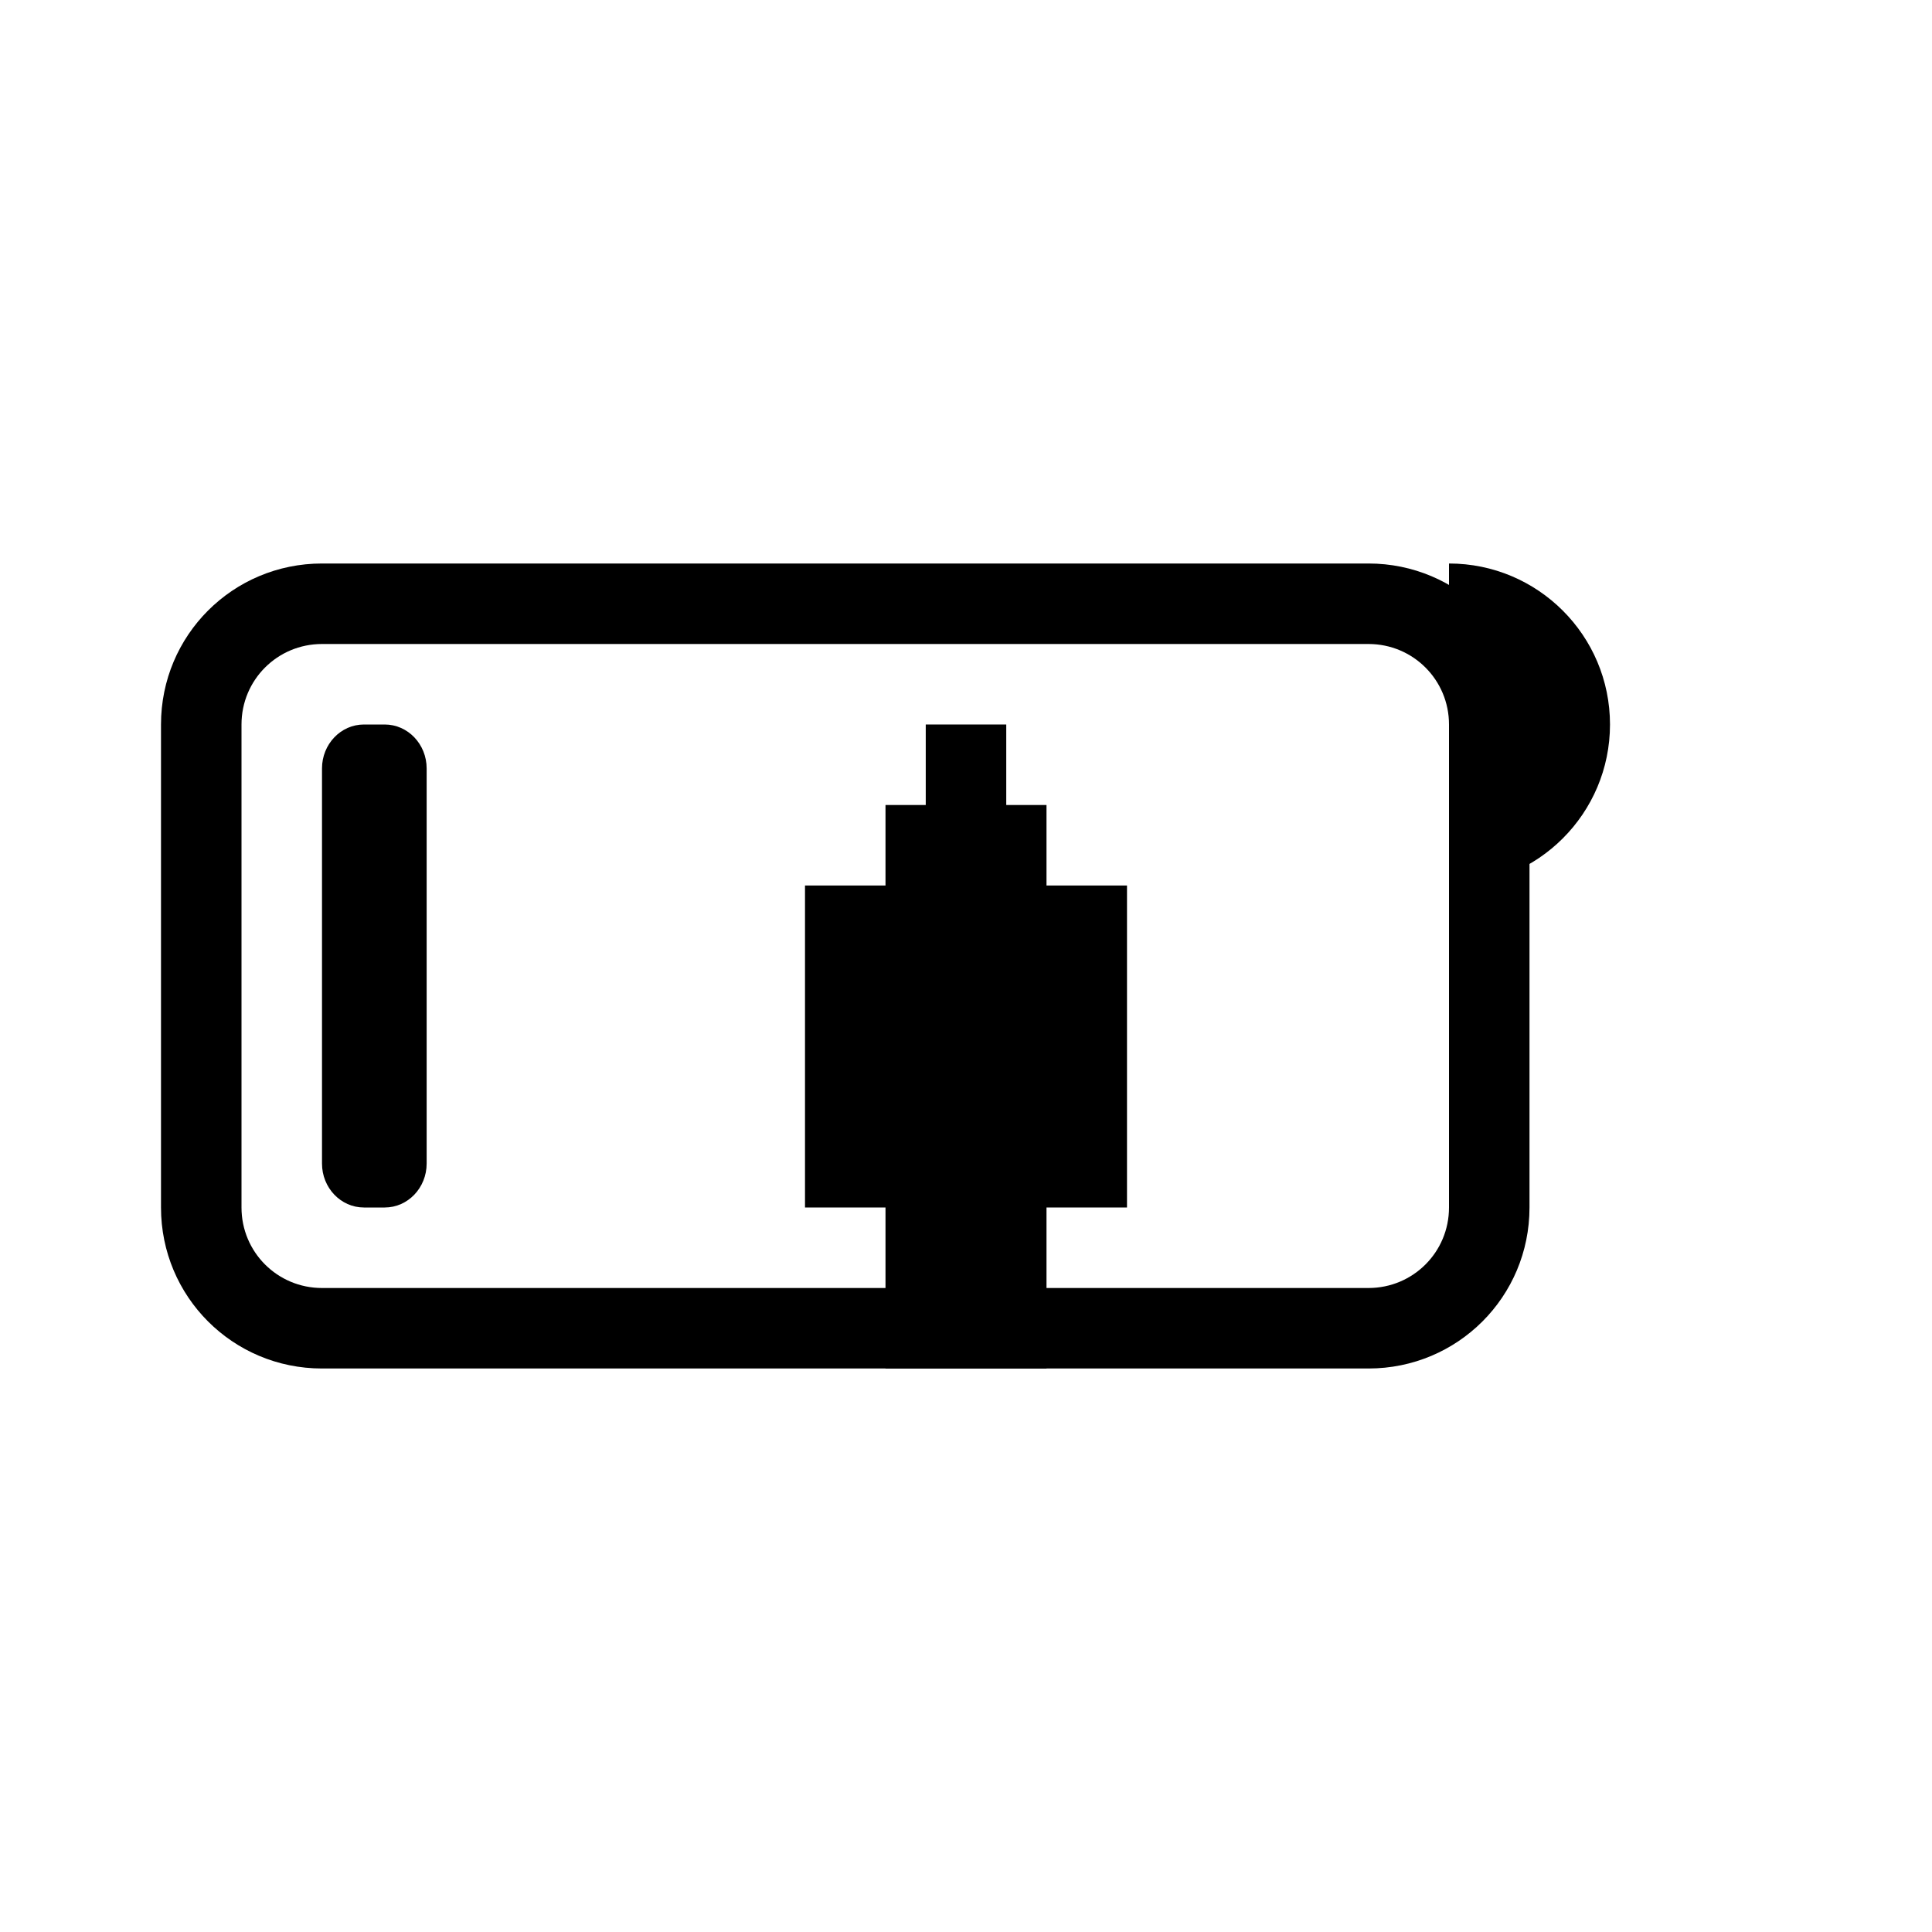
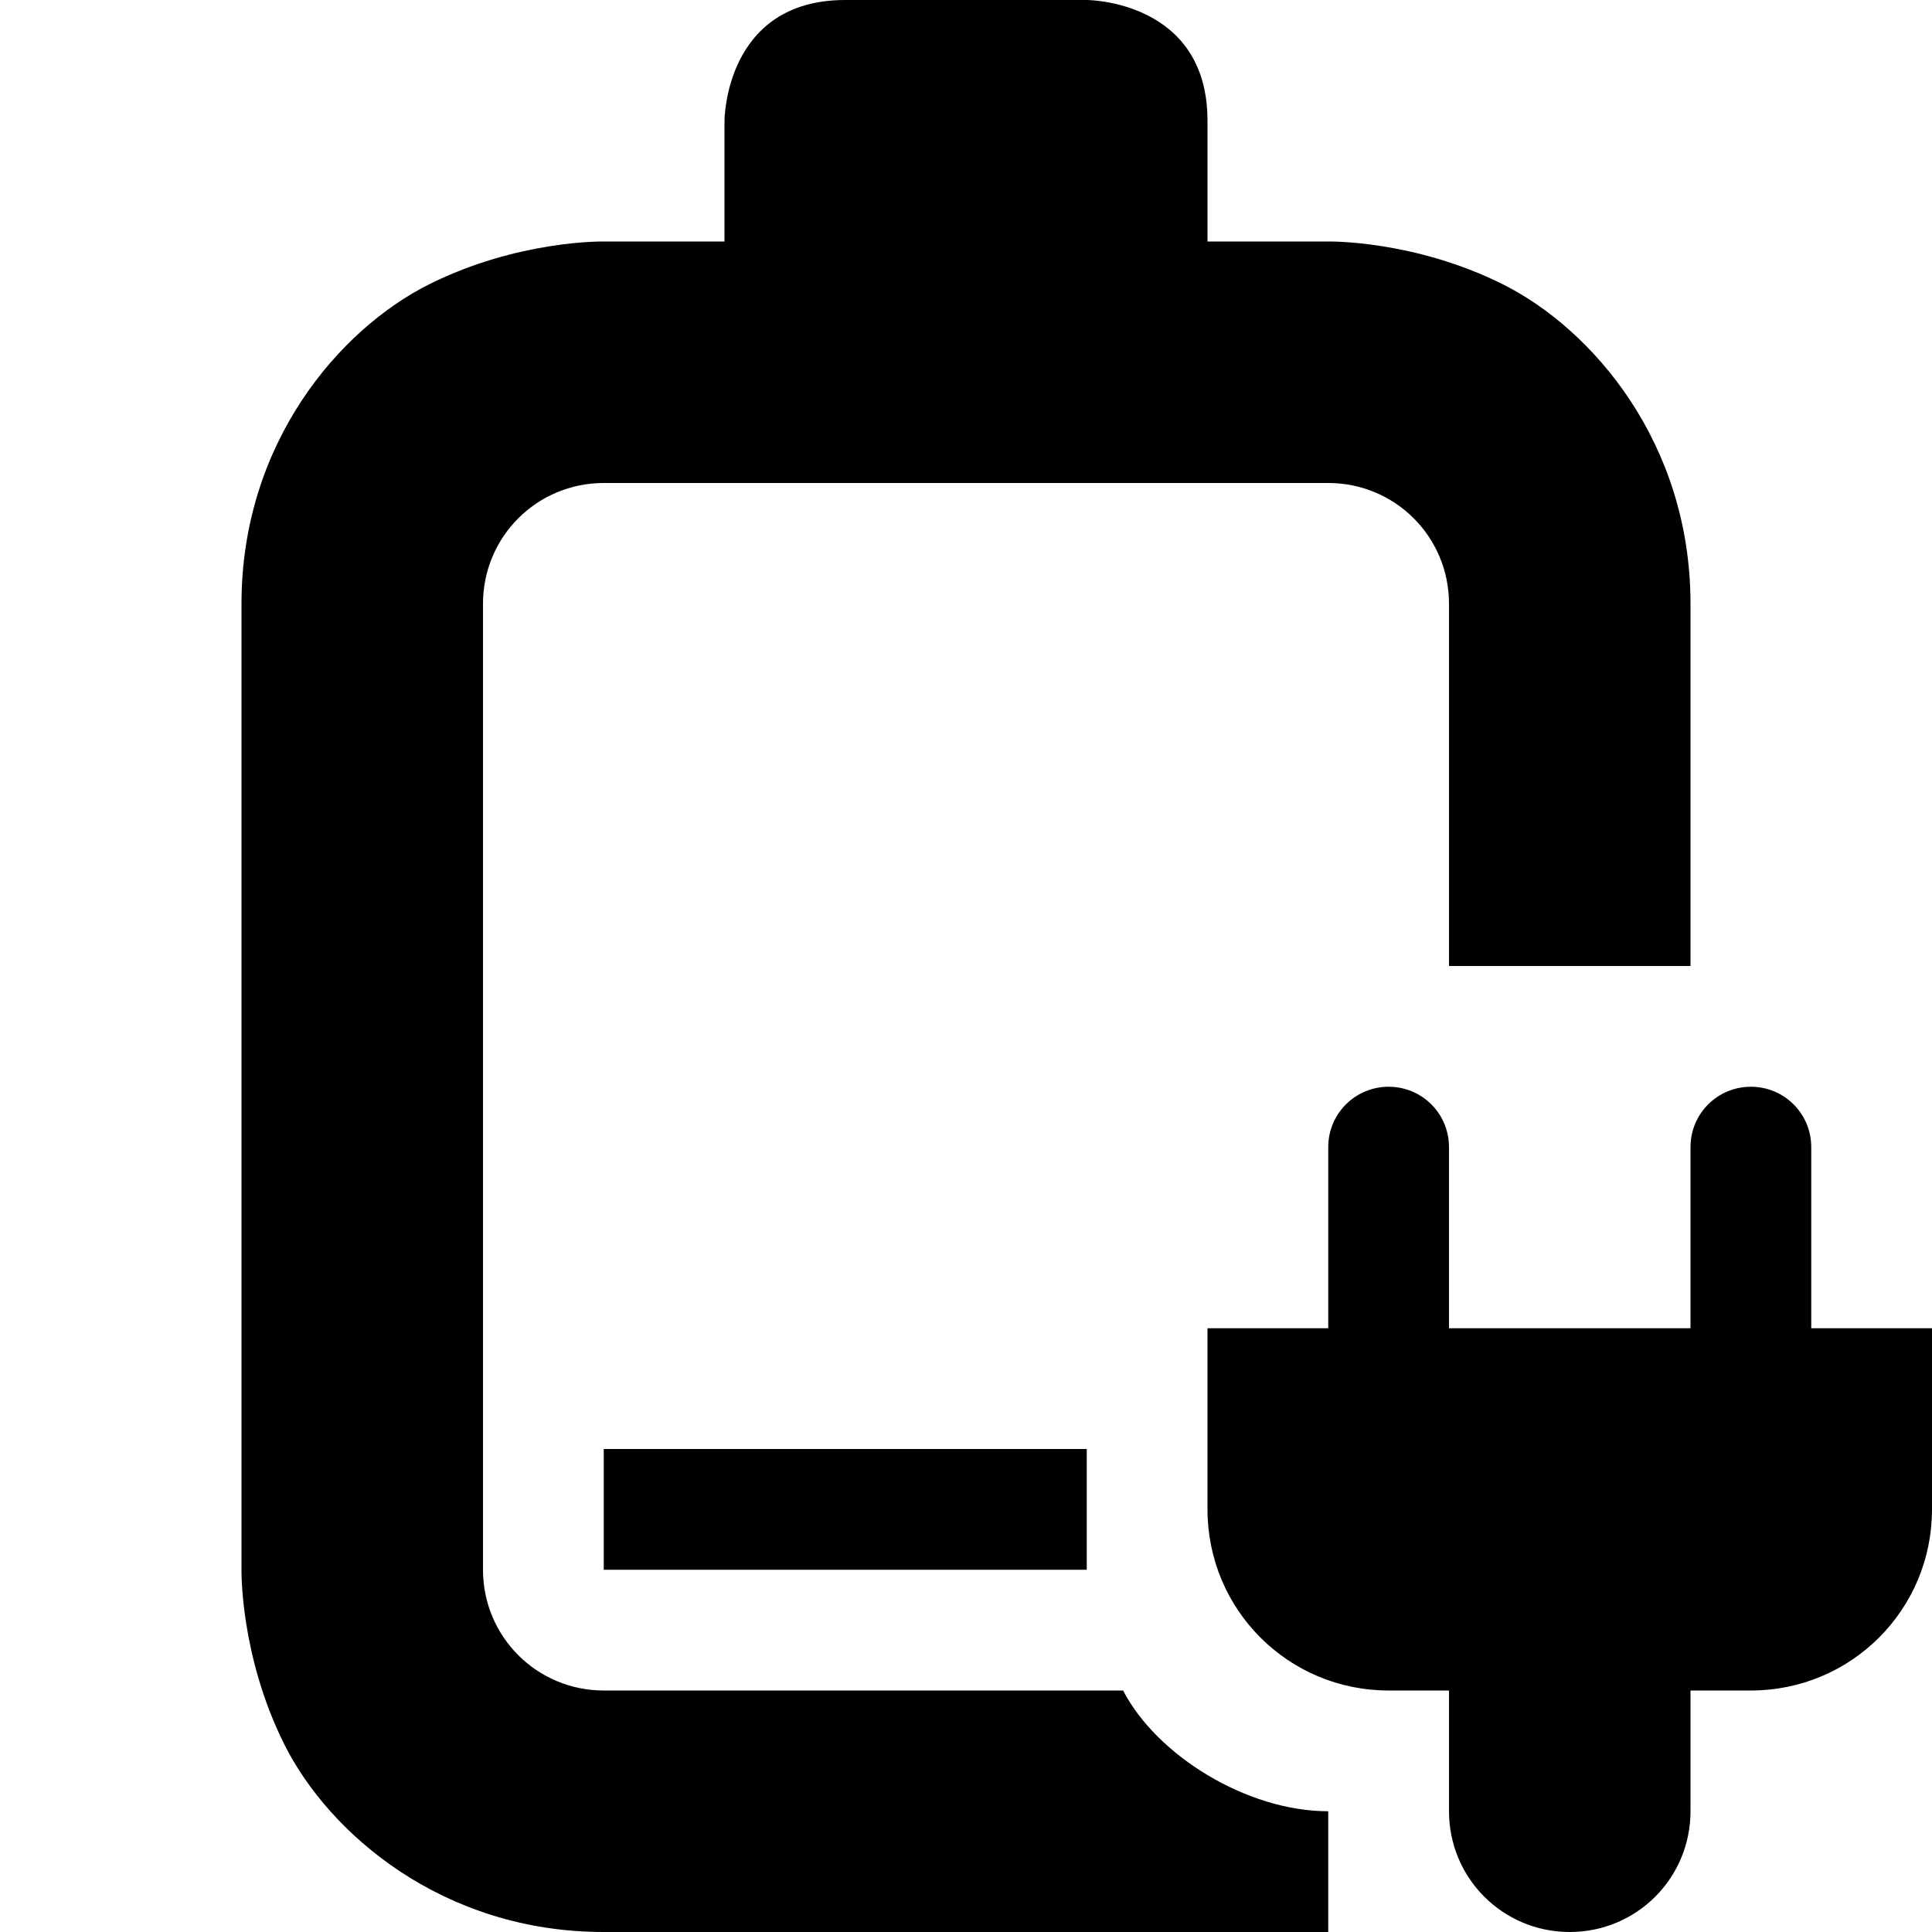
- <svg xmlns="http://www.w3.org/2000/svg" width="24" height="24" version="1.1">
-   <g transform="translate(2,4)" fill="currentColor">
-     <path d="m2 3c-1.108 0-2 0.892-2 2v6c0 1.108 0.892 2 2 2h13c1.108 0 2-0.892 2-2v-6c0-1.108-0.892-2-2-2zm0 1h13c0.554 0 1 0.446 1 1v6c0 0.554-0.446 1-1 1h-13c-0.554 0-1-0.446-1-1v-6c0-0.554 0.446-1 1-1z" style="paint-order:stroke fill markers" />
-     <rect x="2" y="5" width="1.3" height="6" rx=".521" ry=".546" style="paint-order:stroke fill markers" />
-     <path d="m16 3v4a2 2 0 0 0 2-2 2 2 0 0 0-2-2z" style="paint-order:stroke fill markers" />
-     <path d="M11 6v1h1v4h-1v2H9v-2H8v-4h1V6h2zM9.5 5v1h1V5h-1z" />
+ <svg xmlns="http://www.w3.org/2000/svg" version="1.1" width="16" height="16" id="svg7384" viewBox="0 0 16 16">
+   <defs id="defs7386" />
+   <g id="layer4" style="display:inline" transform="translate(-800,-180)">
+     <g id="battery-level-10-plugged-in" transform="translate(118)" style="display:inline">
+       <path id="path87" style="fill:currentColor" d="m 687,192 v 1 l 4,2e-5 V 192 Z" class="success" />
+       <path id="path89" style="fill:currentColor" d="m 689,180 c -1,0 -1,1 -1,1 v 1 h -1 c 0,0 -0.709,-0.014 -1.447,0.355 C 684.814,182.725 684,183.666 684,185 v 8 c 0,0 -0.014,0.709 0.355,1.447 C 684.725,195.186 685.667,196 687,196 h 6 v -1 c -0.678,0 -1.423,-0.466 -1.699,-1 H 687 c -0.554,0 -1,-0.446 -1,-1 v -8 c 0,-0.554 0.446,-1 1,-1 h 4 2 c 0.554,0 1,0.446 1,1 v 3 h 2 v -3 c 0,-1.334 -0.814,-2.275 -1.553,-2.645 C 693.709,181.986 693,182 693,182 h -1 v -1 c 0,-1 -1,-1 -1,-1 z m 4.5,9 c -0.277,0 -0.5,0.223 -0.5,0.5 v 1.5 h -1 v 1.5 c 0,0.831 0.669,1.5 1.5,1.5 h 0.5 v 1 c 0,0.554 0.446,1 1,1 0.554,0 1,-0.446 1,-1 v -1 h 0.5 c 0.831,0 1.5,-0.669 1.5,-1.5 V 191 h -1 v -1.5 c 0,-0.277 -0.223,-0.5 -0.5,-0.5 -0.277,0 -0.5,0.223 -0.5,0.5 v 1.5 h -2 v -1.5 c 0,-0.277 -0.223,-0.5 -0.5,-0.5 z" />
+     </g>
  </g>
</svg>
